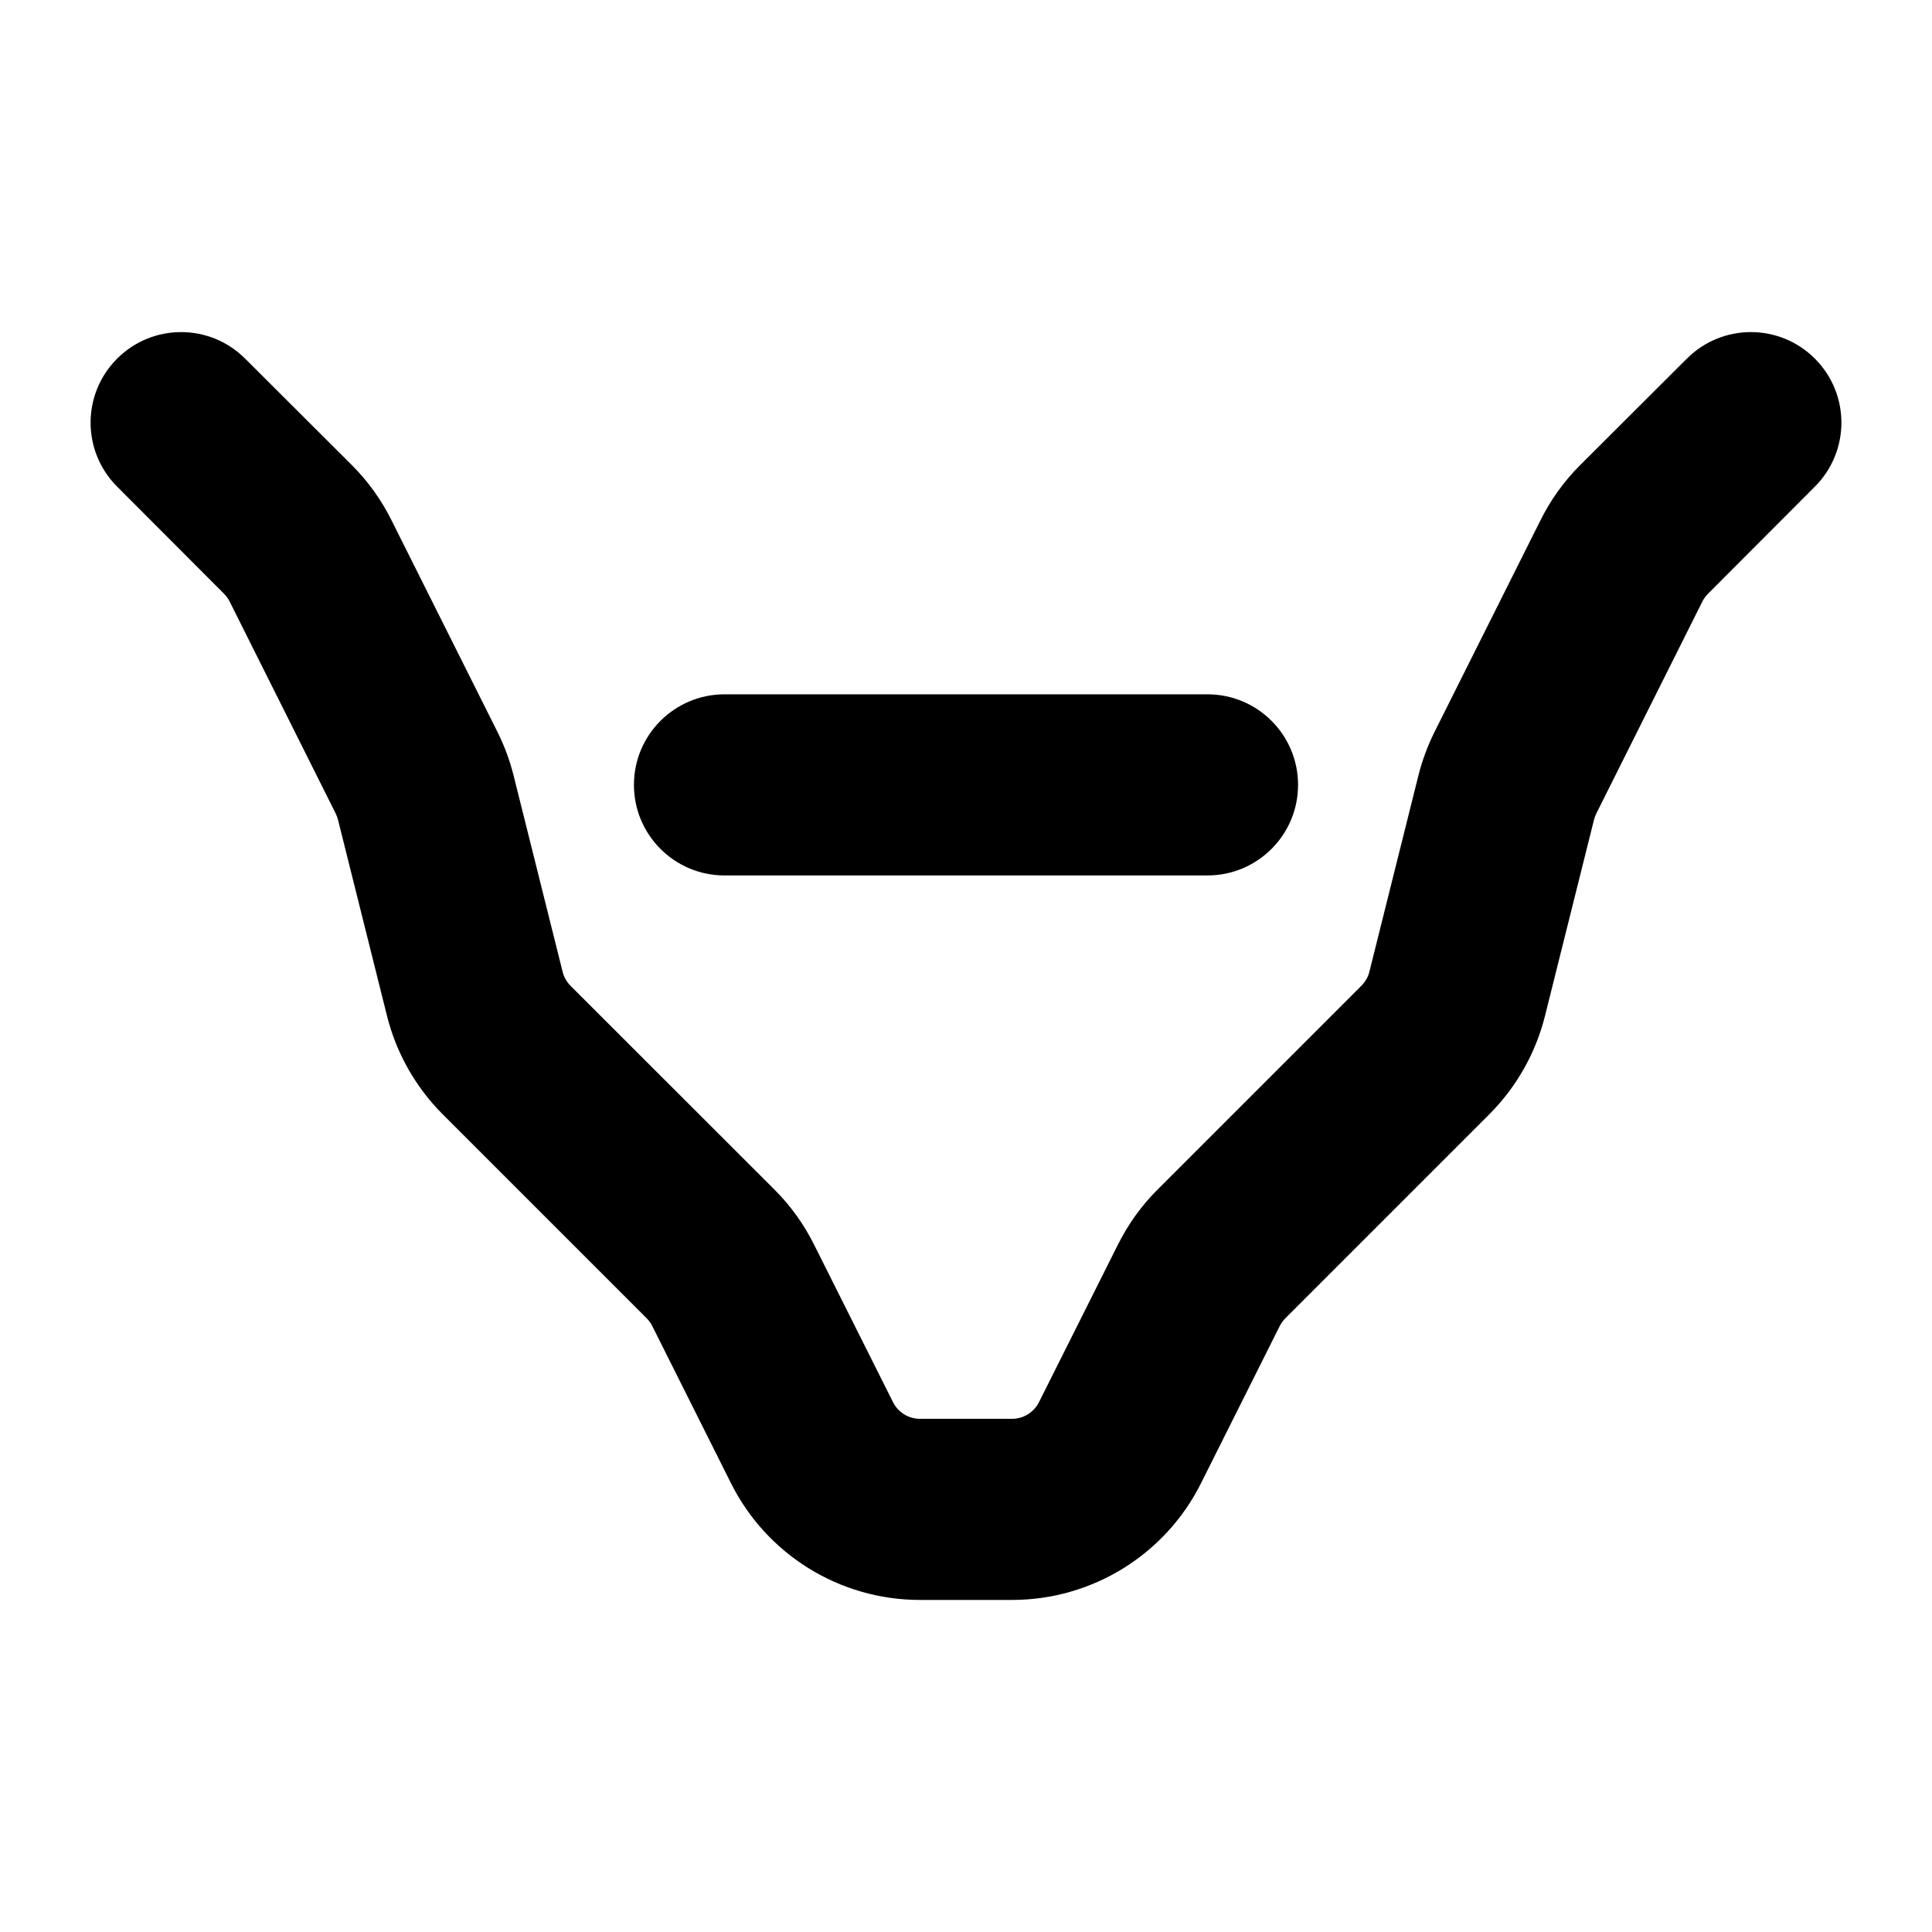
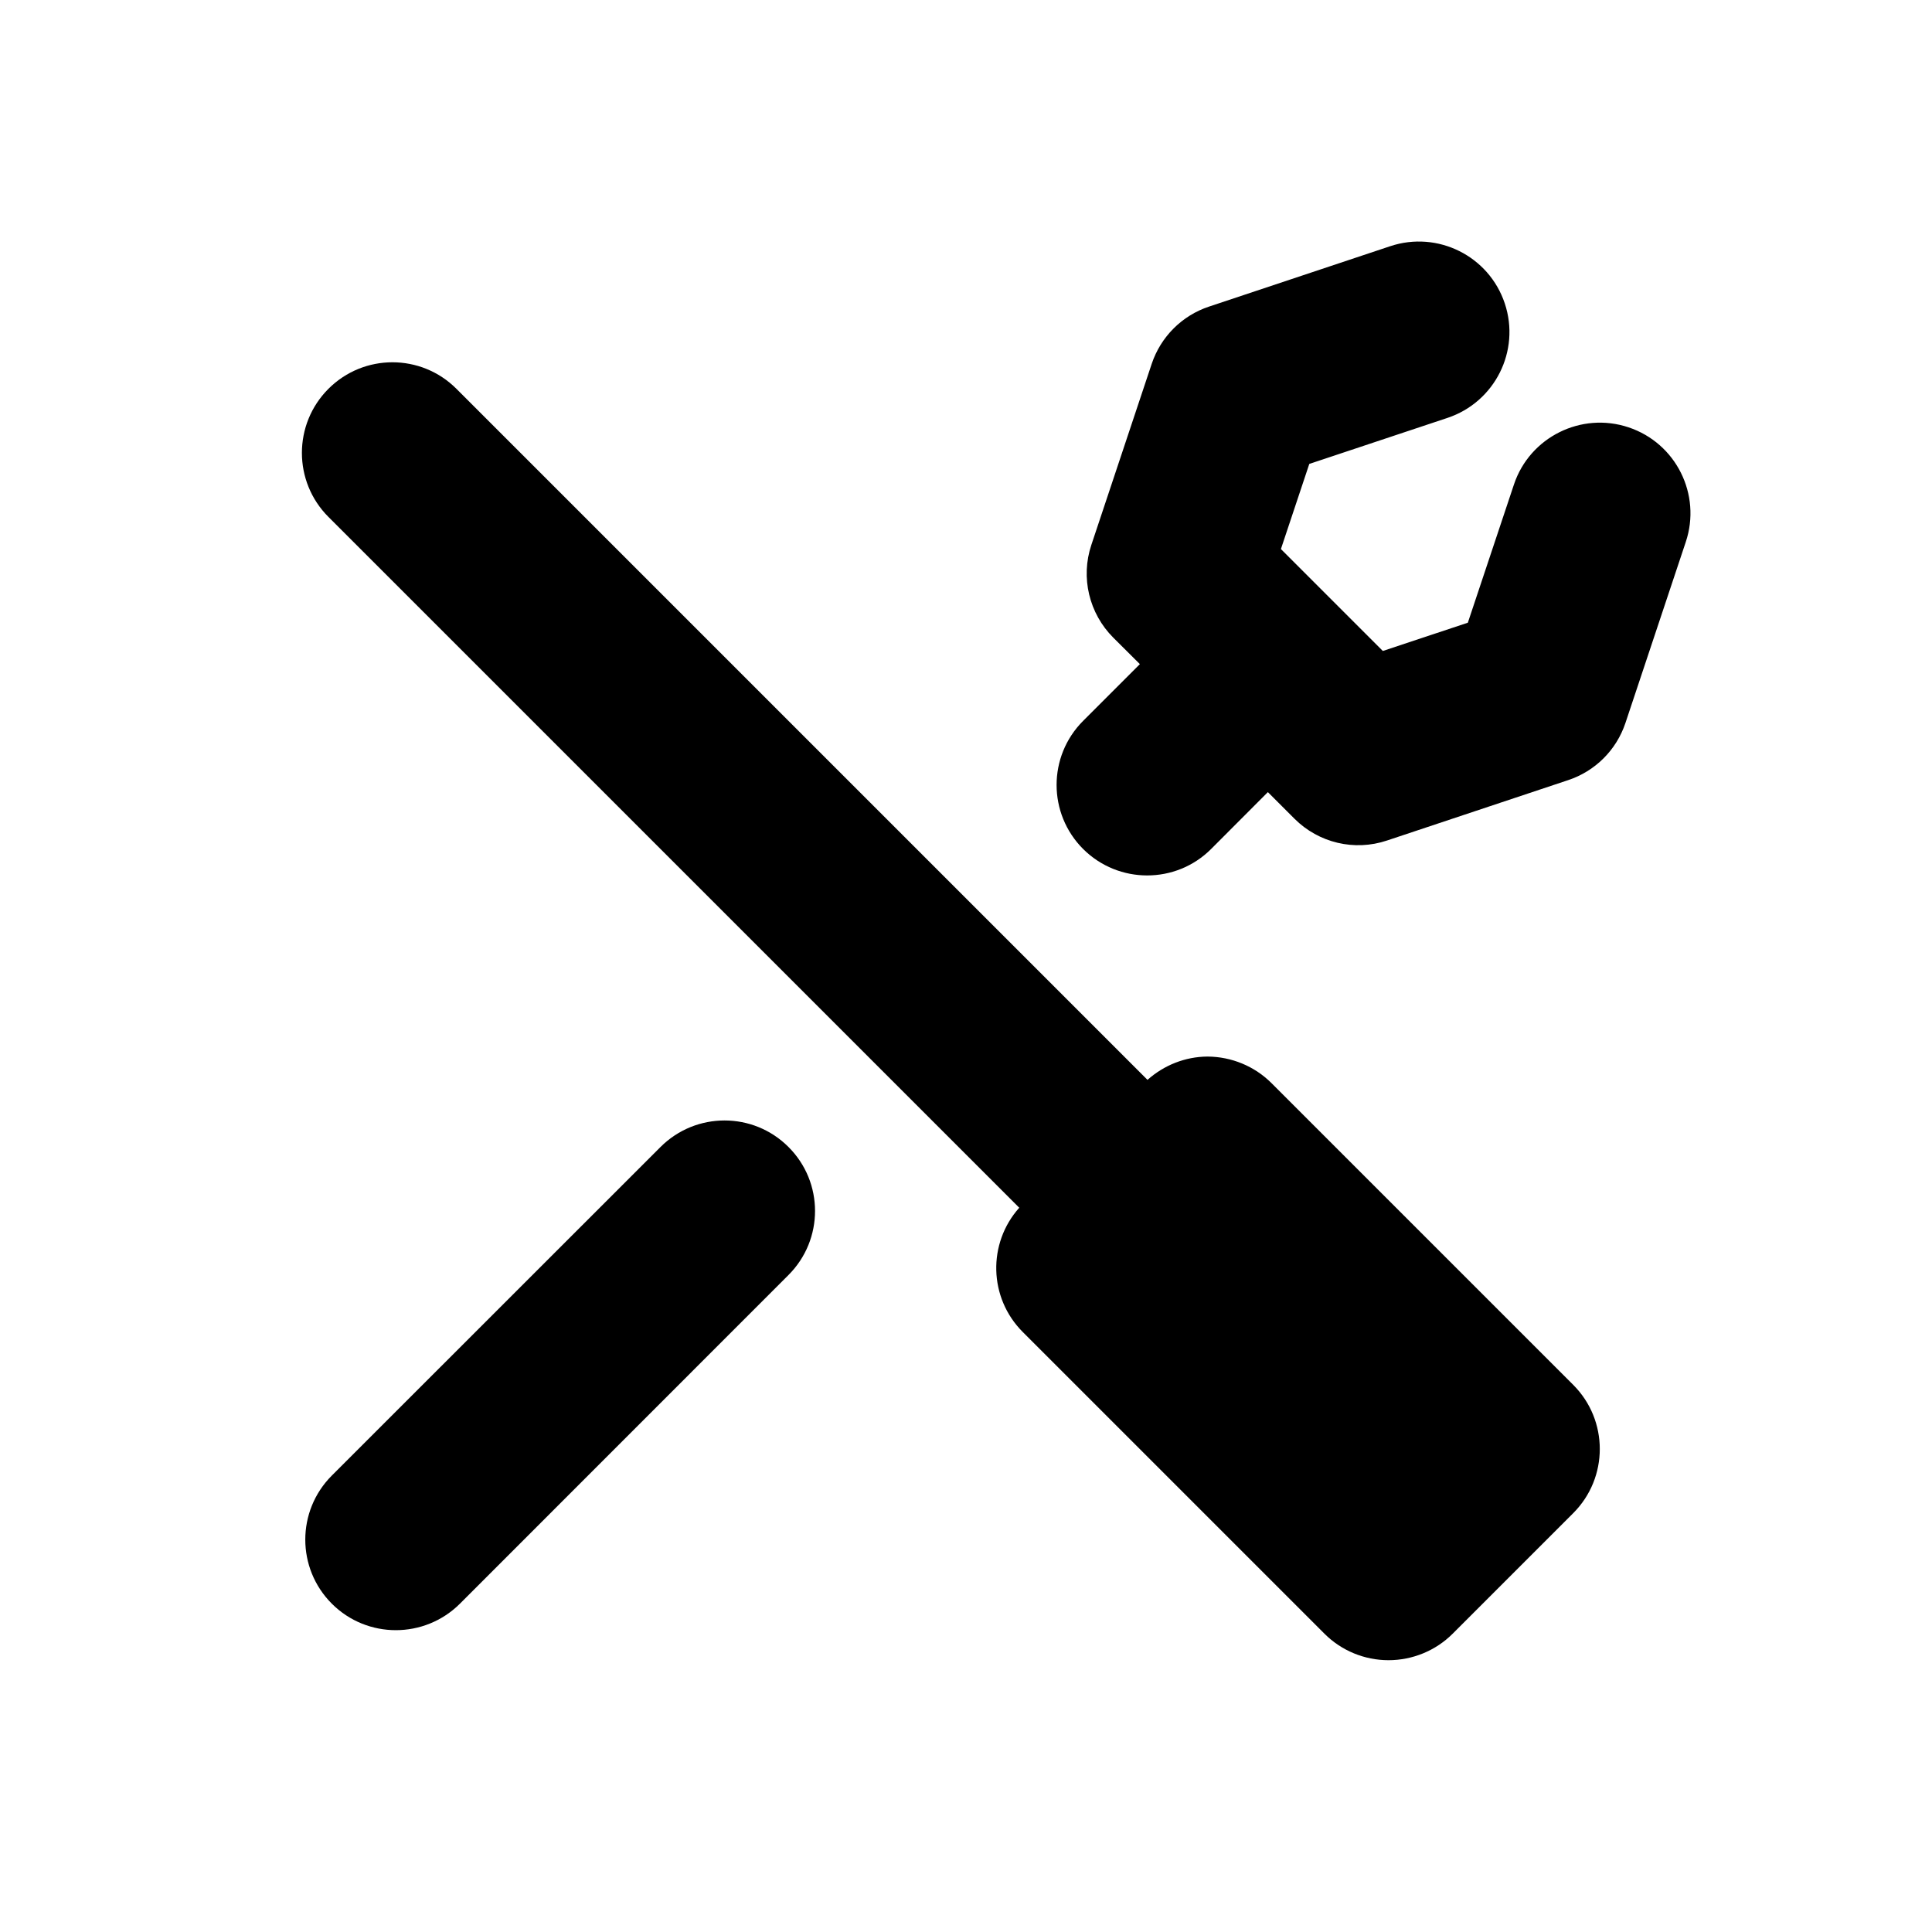
<svg xmlns="http://www.w3.org/2000/svg" width="16" height="16" viewBox="0 0 16 16" fill="none">
-   <path d="M13.97 2.97C14.263 2.677 14.737 2.677 15.03 2.97C15.323 3.263 15.323 3.737 15.03 4.03L14.146 4.916C14.127 4.935 14.111 4.957 14.099 4.98L13.22 6.737C13.212 6.753 13.206 6.771 13.201 6.788L12.795 8.413C12.718 8.721 12.559 9.002 12.335 9.227L10.646 10.916C10.627 10.935 10.611 10.957 10.599 10.98L9.947 12.282C9.651 12.875 9.045 13.25 8.382 13.25H7.618C6.955 13.25 6.349 12.875 6.053 12.282L5.401 10.98C5.389 10.957 5.373 10.935 5.354 10.916L3.665 9.227C3.441 9.002 3.282 8.721 3.205 8.413L2.799 6.788C2.794 6.771 2.788 6.753 2.78 6.737L1.901 4.98C1.889 4.957 1.873 4.935 1.854 4.916L0.97 4.03C0.677 3.737 0.677 3.263 0.97 2.97C1.263 2.677 1.737 2.677 2.03 2.97L2.916 3.854C3.049 3.987 3.159 4.141 3.243 4.31L4.122 6.066C4.179 6.181 4.223 6.301 4.254 6.425L4.66 8.05C4.671 8.094 4.695 8.134 4.727 8.166L6.416 9.854C6.549 9.987 6.659 10.141 6.743 10.31L7.395 11.611C7.437 11.696 7.524 11.75 7.618 11.75H8.382C8.476 11.75 8.563 11.696 8.605 11.611L9.257 10.31C9.341 10.141 9.451 9.987 9.584 9.854L11.273 8.165C11.305 8.133 11.329 8.094 11.34 8.05L11.746 6.425C11.777 6.301 11.821 6.181 11.878 6.066L12.757 4.31C12.841 4.141 12.951 3.987 13.084 3.854L13.97 2.97ZM10 5.75C10.414 5.75 10.75 6.086 10.75 6.5C10.75 6.914 10.414 7.25 10 7.25H6C5.586 7.25 5.25 6.914 5.25 6.5C5.25 6.086 5.586 5.75 6 5.75H10Z" fill="black" />
+   <path d="M2.72 3.22C3.013 2.927 3.487 2.927 3.78 3.22L9.503 8.943C9.64 8.821 9.816 8.751 10 8.75C10.199 8.751 10.39 8.83 10.53 8.97L13.029 11.469C13.322 11.762 13.322 12.238 13.029 12.531L12.03 13.53C11.89 13.67 11.698 13.749 11.499 13.749C11.3 13.749 11.109 13.67 10.969 13.53L8.47 11.031C8.187 10.748 8.178 10.296 8.441 10.002L2.72 4.281C2.427 3.988 2.427 3.513 2.72 3.22ZM5.47 9.499C5.763 9.206 6.238 9.206 6.53 9.499C6.823 9.791 6.823 10.266 6.53 10.559L3.809 13.281C3.516 13.573 3.041 13.574 2.748 13.281C2.455 12.988 2.455 12.513 2.748 12.22L5.47 9.499ZM11.513 2.039C11.906 1.908 12.331 2.12 12.462 2.513C12.593 2.906 12.38 3.33 11.987 3.461L10.843 3.842L10.608 4.547L11.452 5.391L12.156 5.157L12.538 4.012C12.669 3.62 13.095 3.408 13.487 3.539C13.88 3.67 14.092 4.095 13.961 4.488L13.461 5.988C13.386 6.212 13.21 6.387 12.986 6.461L11.486 6.961C11.217 7.051 10.921 6.981 10.72 6.78L10.5 6.56L10.03 7.031C9.738 7.323 9.263 7.323 8.97 7.031C8.677 6.738 8.677 6.263 8.97 5.97L9.44 5.5L9.22 5.281C9.019 5.08 8.948 4.783 9.038 4.513L9.538 3.013C9.613 2.789 9.789 2.613 10.013 2.539L11.513 2.039Z" fill="black" />
</svg>
